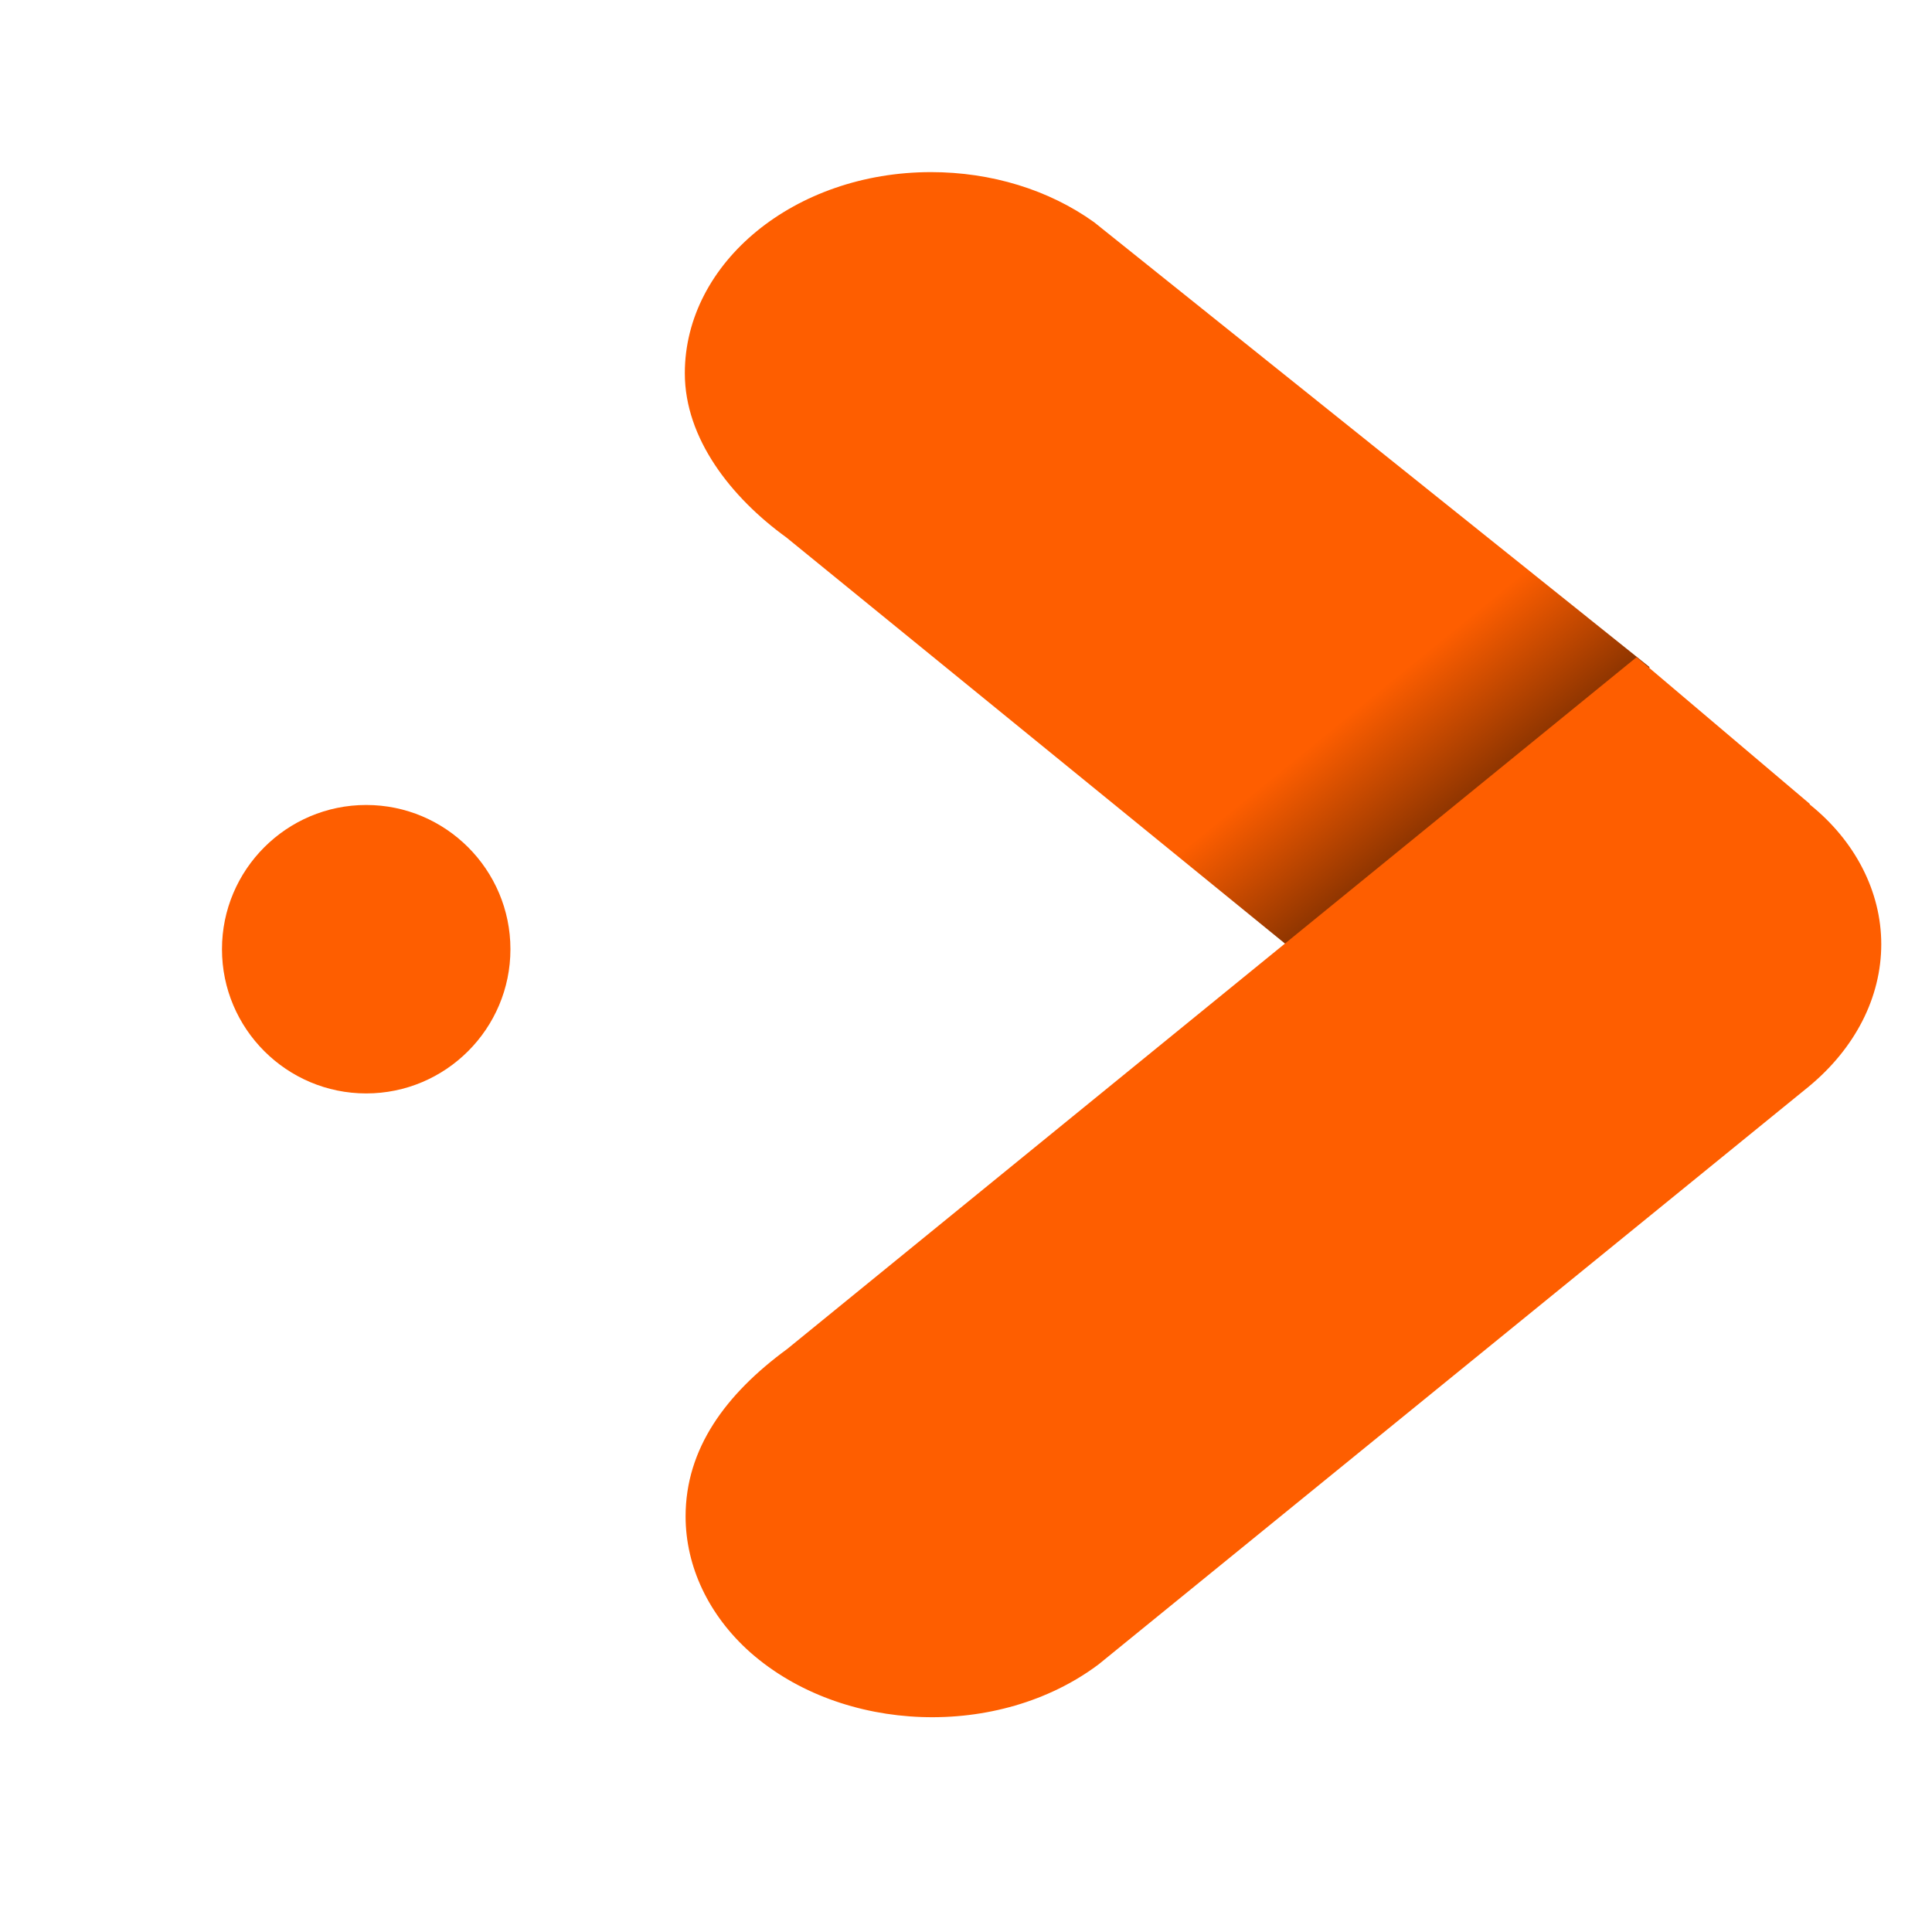
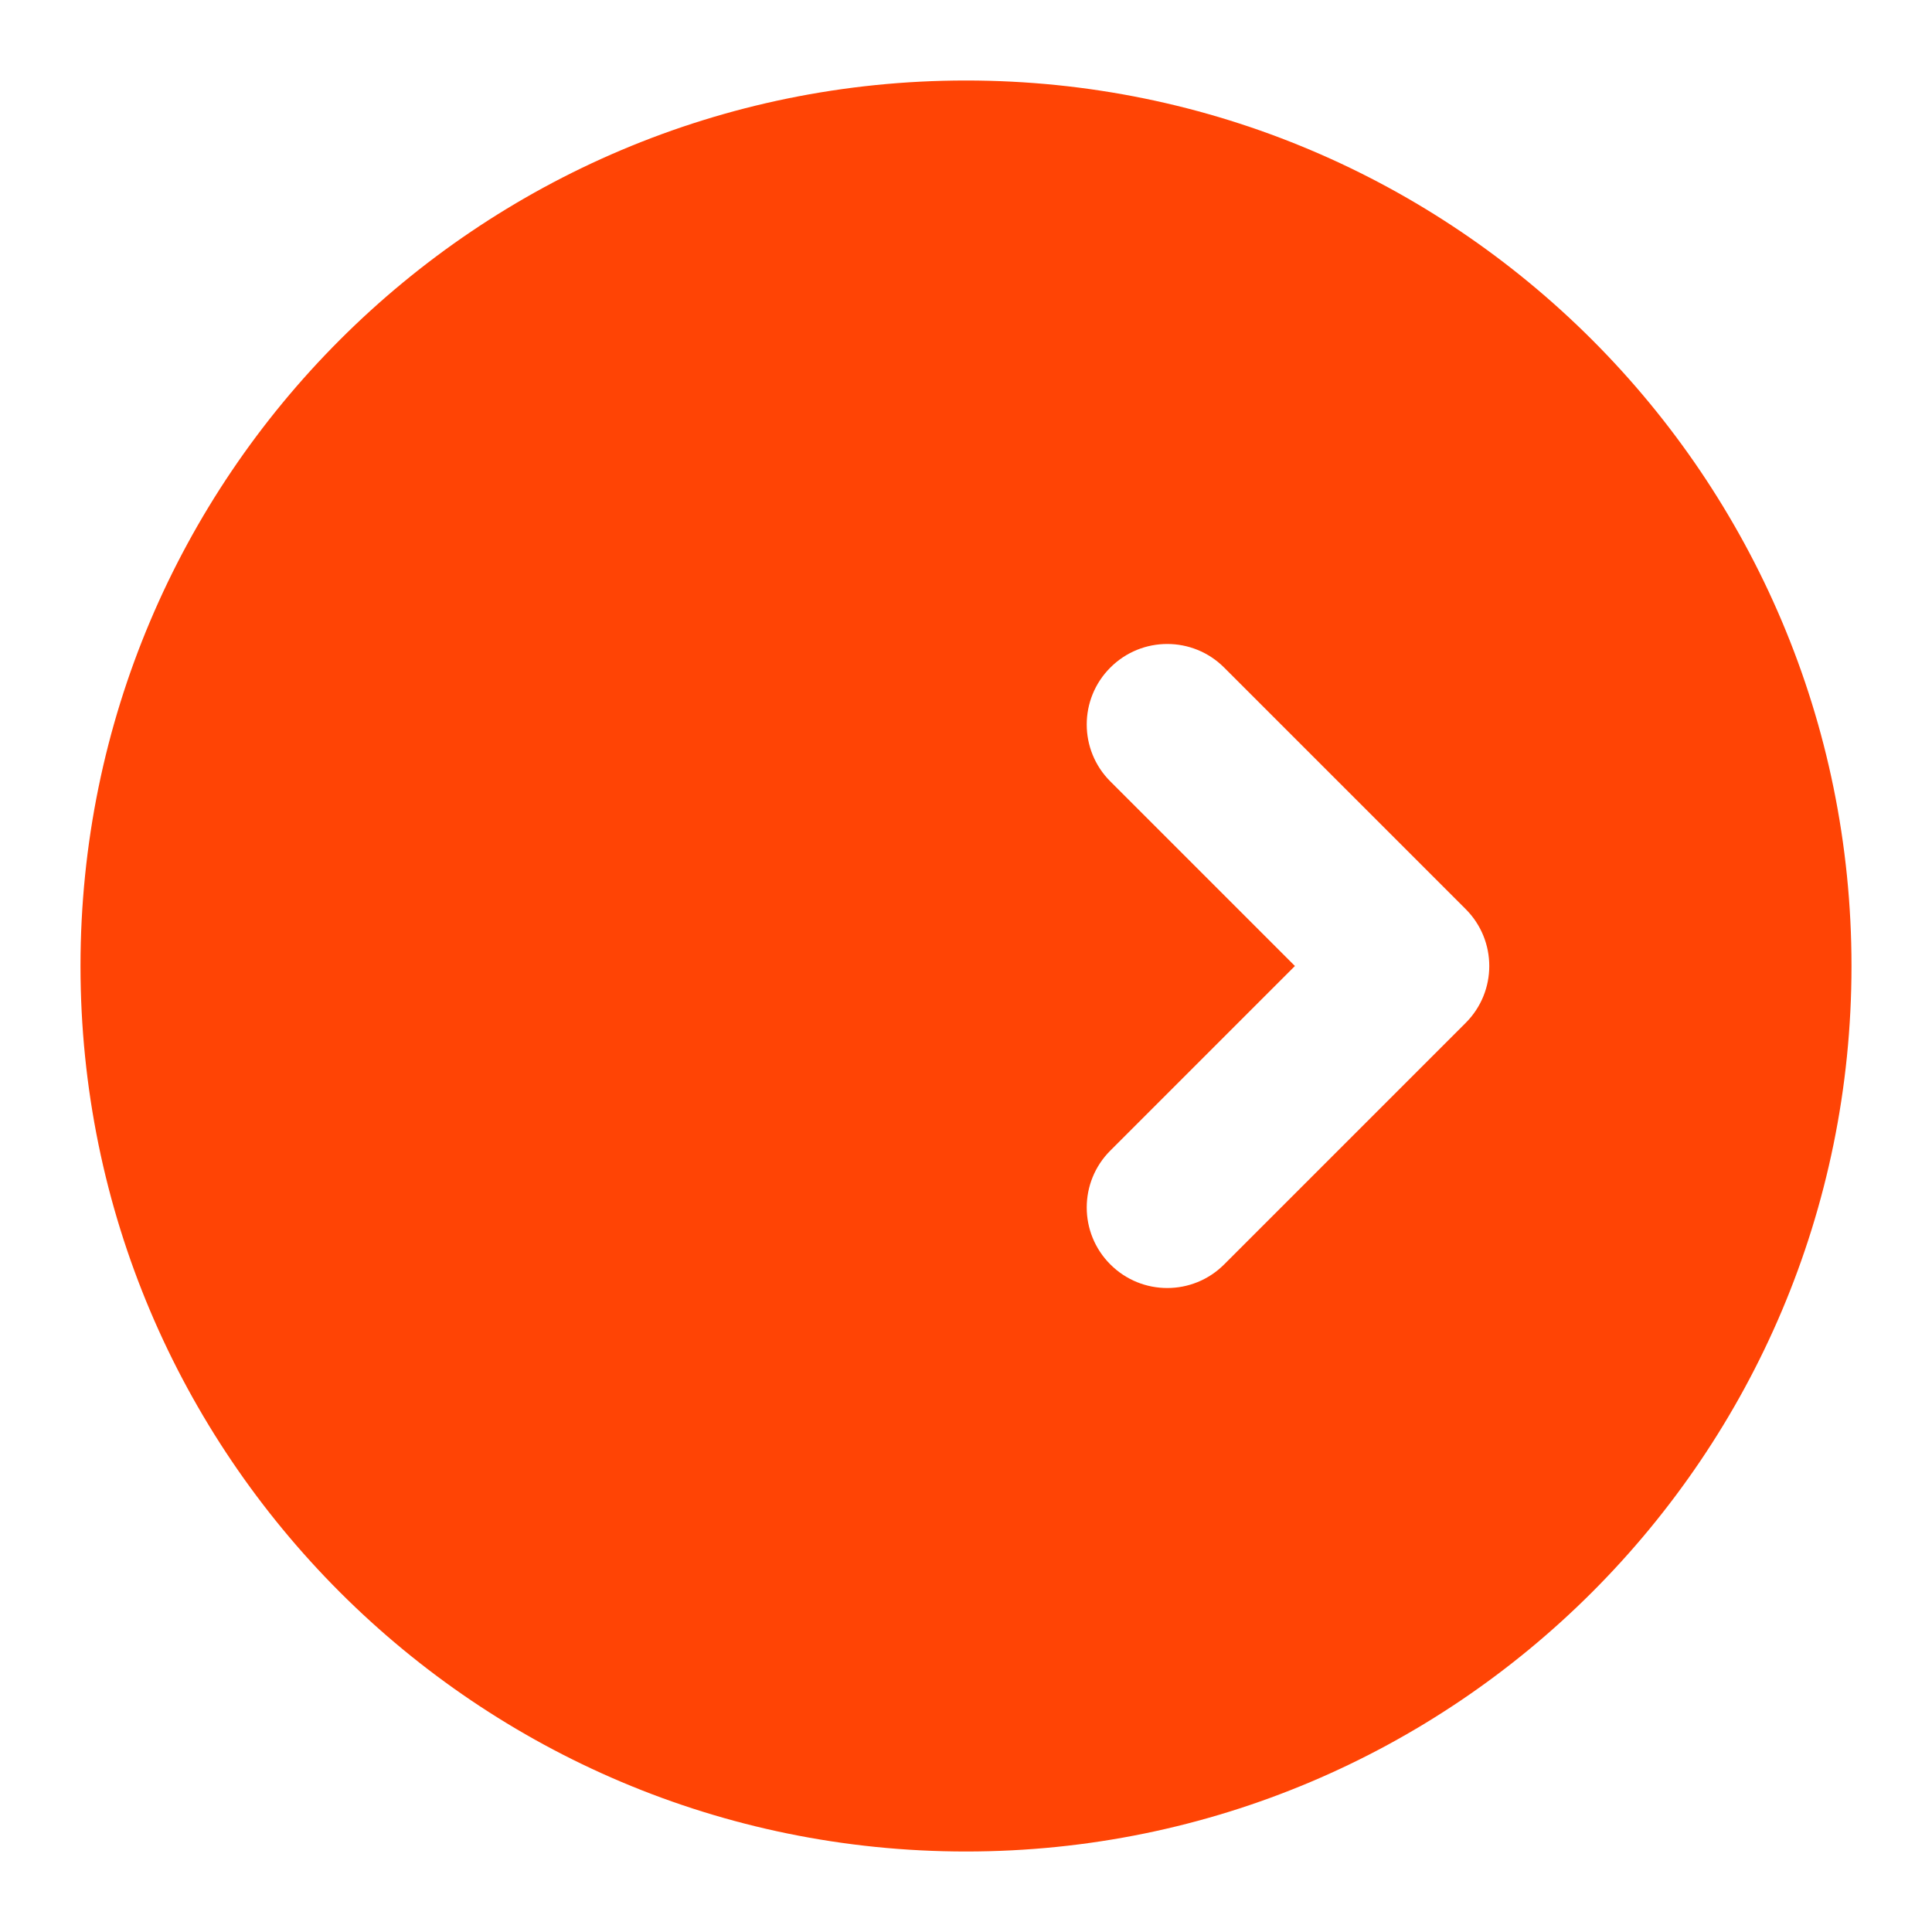
- <svg xmlns="http://www.w3.org/2000/svg" version="1.1" id="Layer_1" x="0px" y="0px" viewBox="0 0 430 430" style="enable-background:new 0 0 1666 430;" xml:space="preserve">
-   <defs id="defs74397" />
-   <style type="text/css" id="style74369">
- 	.st0{fill-rule:evenodd;clip-rule:evenodd;fill:#21252B;}
- 	.st1{fill-rule:evenodd;clip-rule:evenodd;fill:url(#Shape_bot_00000100352569534222870050000010098148881650178211_);}
- 	.st2{fill-rule:evenodd;clip-rule:evenodd;fill:#FE5E00;}
- 	.st3{fill-rule:evenodd;clip-rule:evenodd;fill:url(#Shape_bot-2_00000161604097883923061390000014671746944440283819_);}
- </style>
-   <g id="Axon_Framework_-_dark">
-     <g id="Clean">
-       <path id="DOts_copy" class="st0" d="m 81.504,243.362 c -17.7,0 -32.1,-14.4 -32.1,-32.1 0,-17.7 14.4,-32.1 32.1,-32.1 17.7,0 32.1,14.4 32.1,32.1 v 0 c 0,17.7 -14.4,32.1 -32.1,32.1 z" style="fill:#fe5e00;fill-opacity:1" />
-       <g id="Right" transform="matrix(1.712462,0,0,1.394786,-316.624,-89.4554)">
-         <linearGradient id="Shape_bot_00000121241902988526533580000004407579460486918056_" gradientUnits="userSpaceOnUse" x1="405.471" y1="-4792.475" x2="281.561" y2="-4668.565" gradientTransform="matrix(1,0,0,-1,-20,-4590)">
-           <stop offset="0" style="stop-color:#3D1700" id="stop74372" />
-           <stop offset="0.2" style="stop-color:#FE5E00" id="stop74374" />
-           <stop offset="1" style="stop-color:#FE5E00" id="stop74376" />
-         </linearGradient>
-         <path id="Shape_bot" style="clip-rule:evenodd;fill:url(#Shape_bot_00000121241902988526533580000004407579460486918056_);fill-rule:evenodd" d="m 399.3,170.6 -46.6,44.9 -65.6,-65.6 c -7.2,-6.4 -13.2,-15.8 -13.2,-26.2 0,-17.7 14.3,-32.1 32,-32.1 7.8,0 15.3,2.8 21.2,8 z" />
-         <path id="Shape_top" class="st2" d="m 429.4,214.8 c 0,8.5 -3.4,16.6 -9.4,22.7 l -92.3,92.2 c -13,12 -33.3,11.1 -45.3,-1.9 -5.4,-5.9 -8.4,-13.7 -8.4,-21.7 0,-10.8 5.2,-19.5 13.2,-26.7 L 397.6,169 l 22.5,23.4 v 0.1 c 5.9,5.8 9.3,13.9 9.3,22.3 z" />
-       </g>
-     </g>
-   </g>
+ <svg xmlns="http://www.w3.org/2000/svg" width="24" height="24" viewBox="0 0 24 24" fill="none">
+   <path fill-rule="evenodd" clip-rule="evenodd" d="M12 1C5.925 1 1 5.925 1 12C1 18.075 5.925 23 12 23C18.075 23 23 18.075 23 12C23 5.925 18.075 1 12 1ZM15.207 8.293C14.817 7.902 14.183 7.902 13.793 8.293C13.402 8.683 13.402 9.317 13.793 9.707L16.086 12L13.793 14.293C13.402 14.683 13.402 15.317 13.793 15.707C14.183 16.098 14.817 16.098 15.207 15.707L18.207 12.707C18.598 12.317 18.598 11.683 18.207 11.293L15.207 8.293Z" fill="#FF4405" />
</svg>
